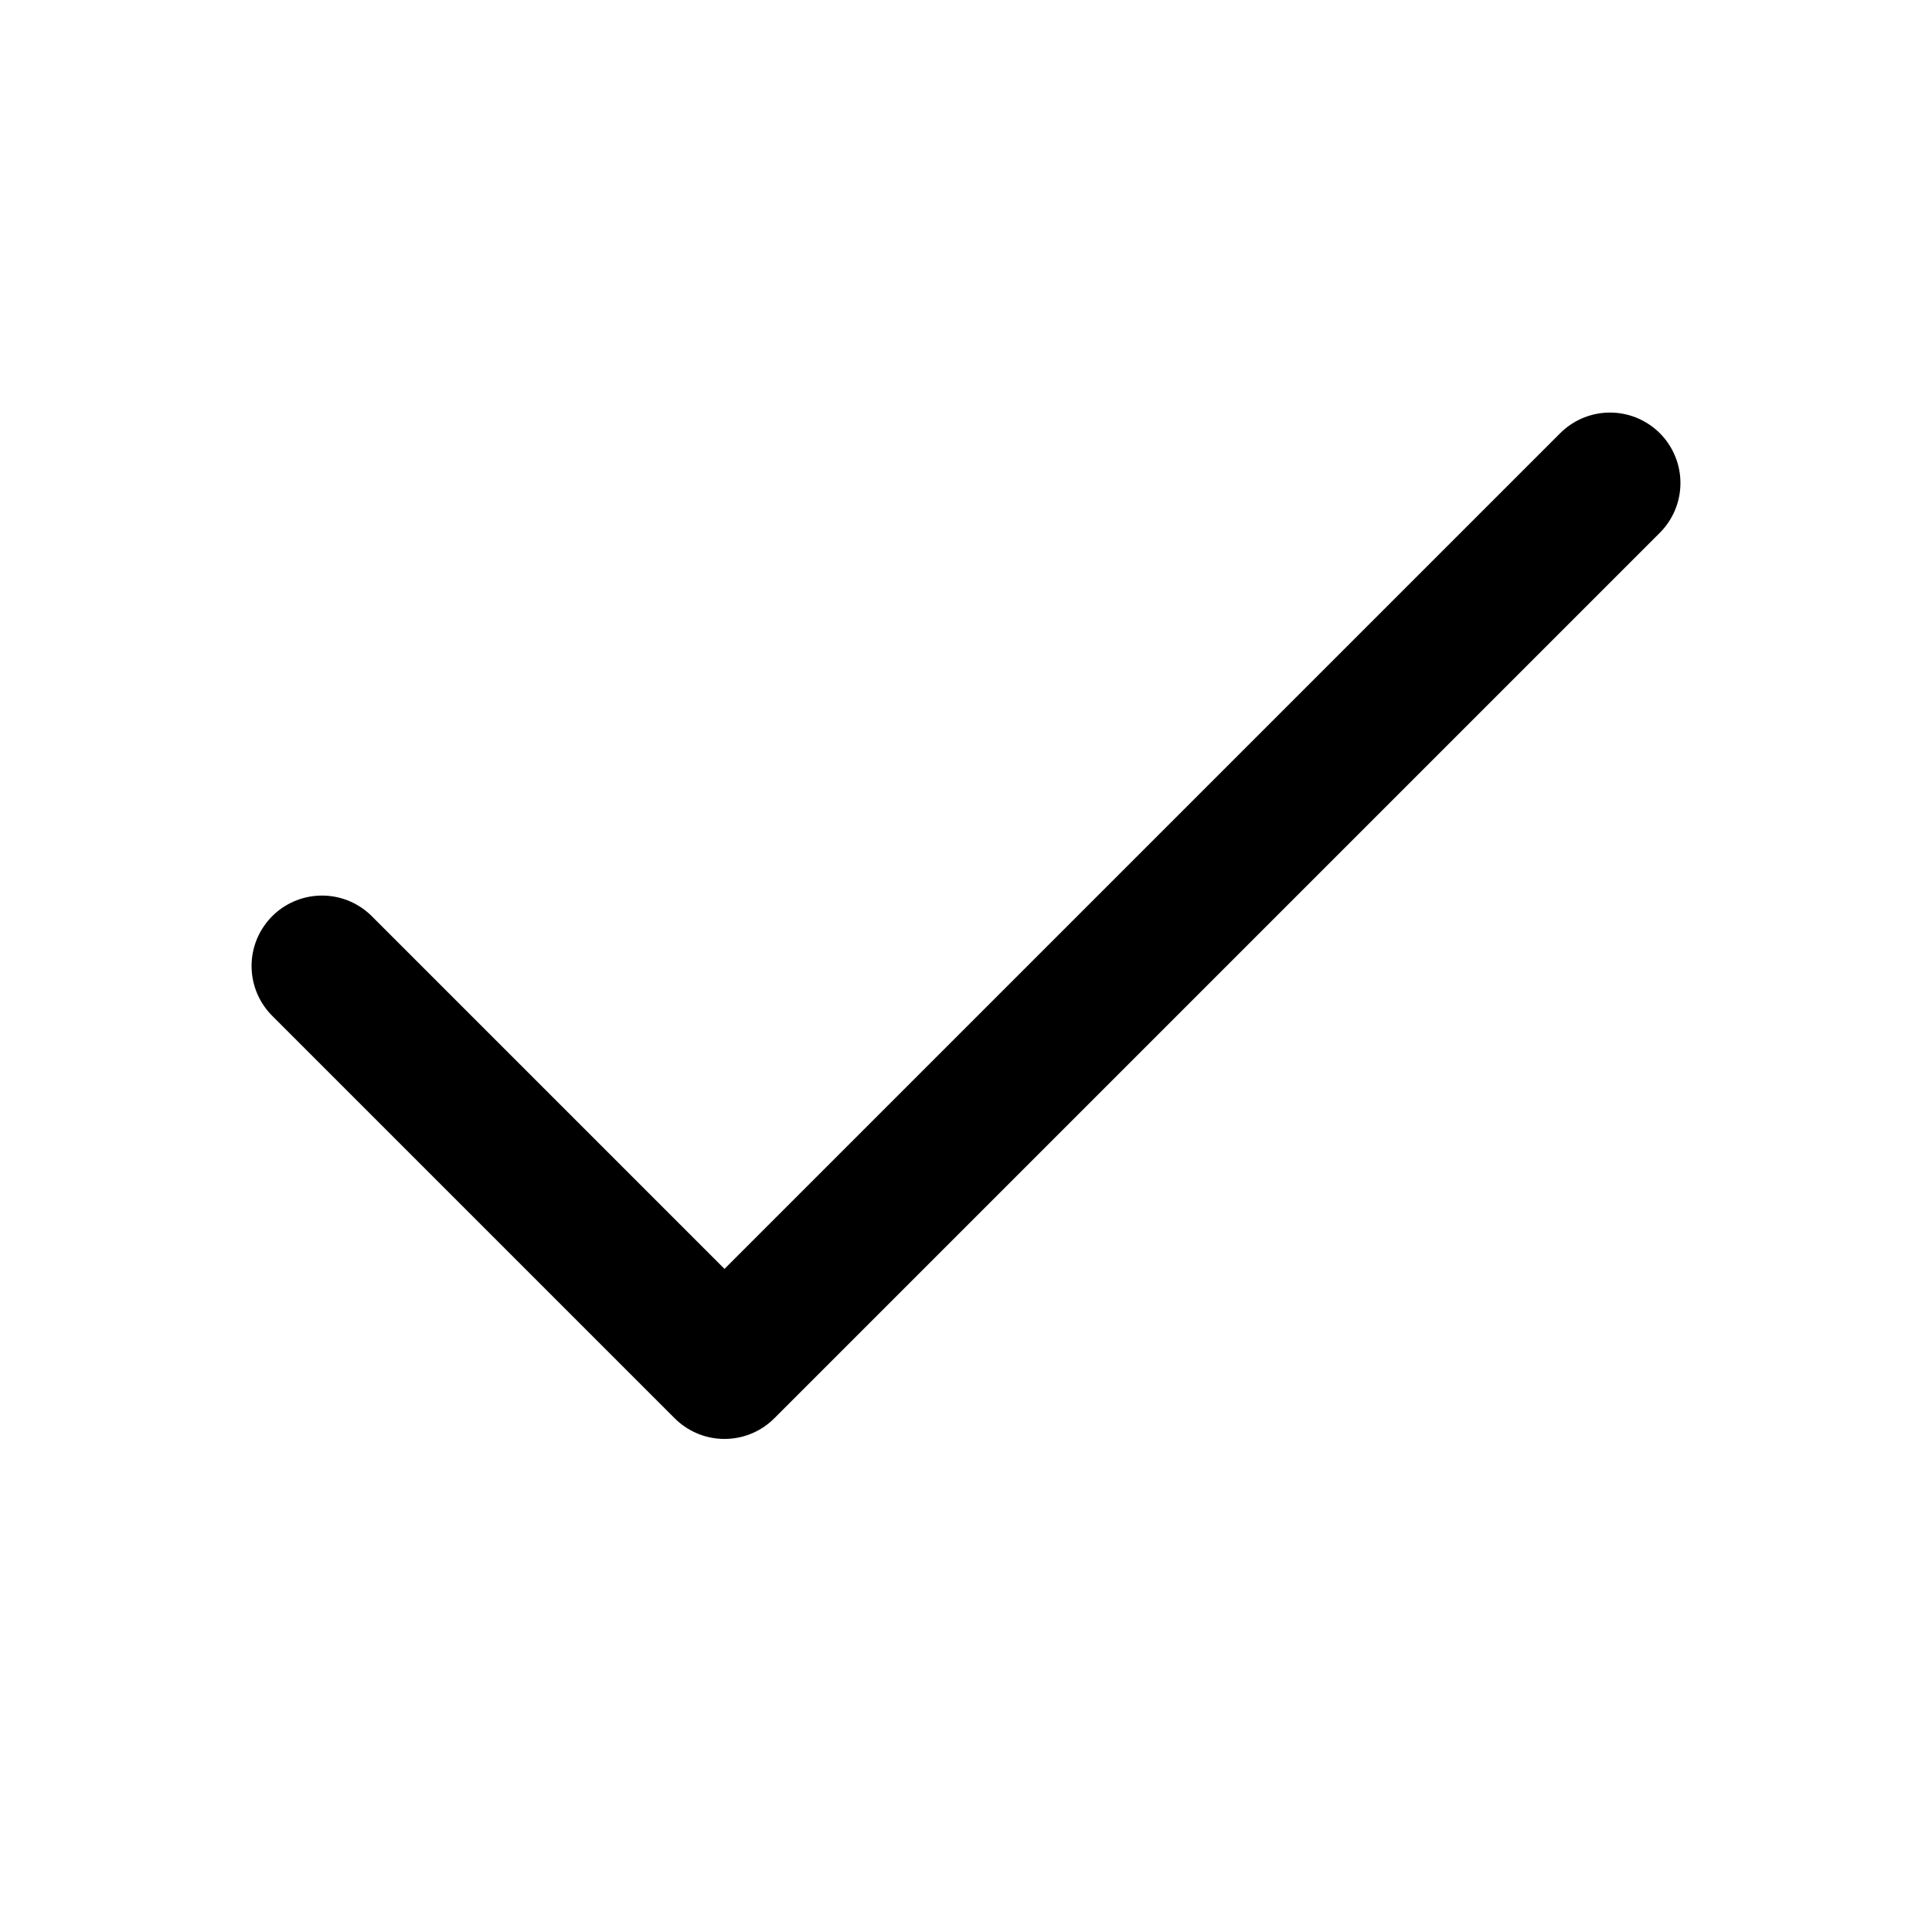
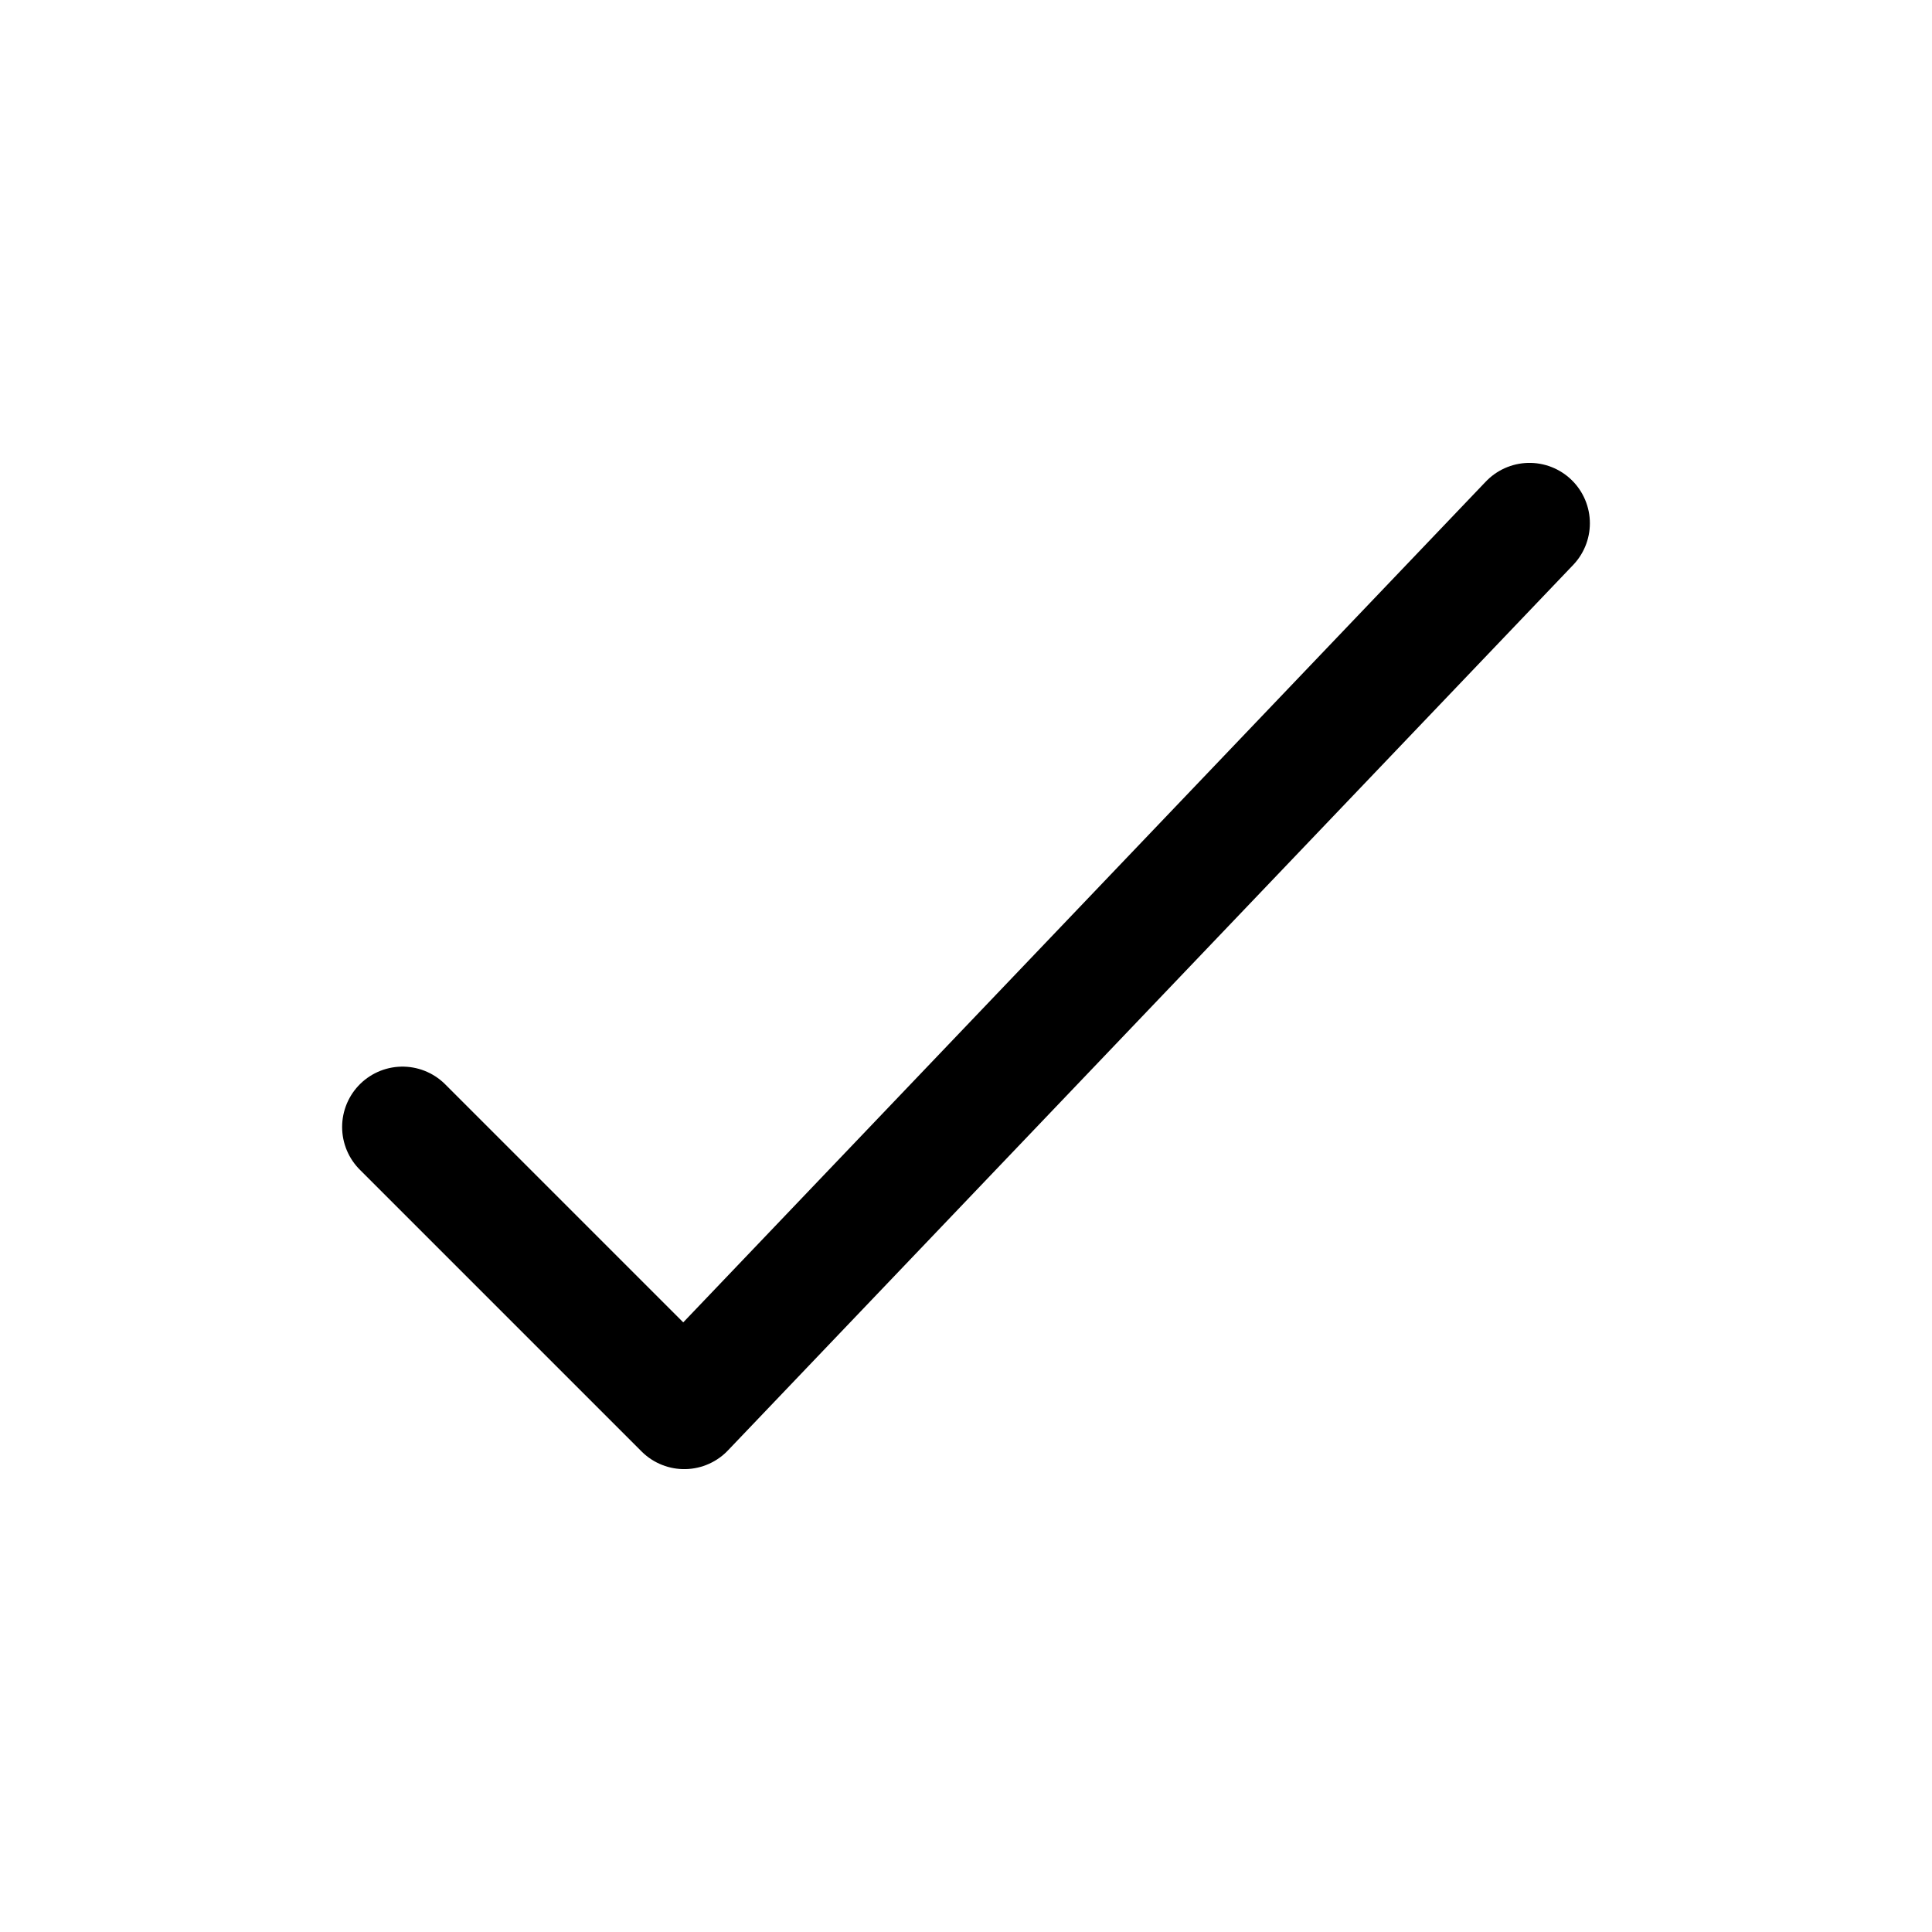
- <svg xmlns="http://www.w3.org/2000/svg" width="24" height="24" viewBox="0 0 24 24" fill="none" stroke="currentColor" stroke-width="1.75" stroke-linecap="round" stroke-linejoin="round">
-   <path d="M20 6 9 17l-5-5" />
+ <svg xmlns="http://www.w3.org/2000/svg" width="24" height="24" viewBox="0 0 24 24" fill="none">
+   <path d="M5 14L8.5 17.5L19 6.5" stroke="currentColor" stroke-linecap="round" stroke-linejoin="round" stroke-width="1.5" />
</svg>
